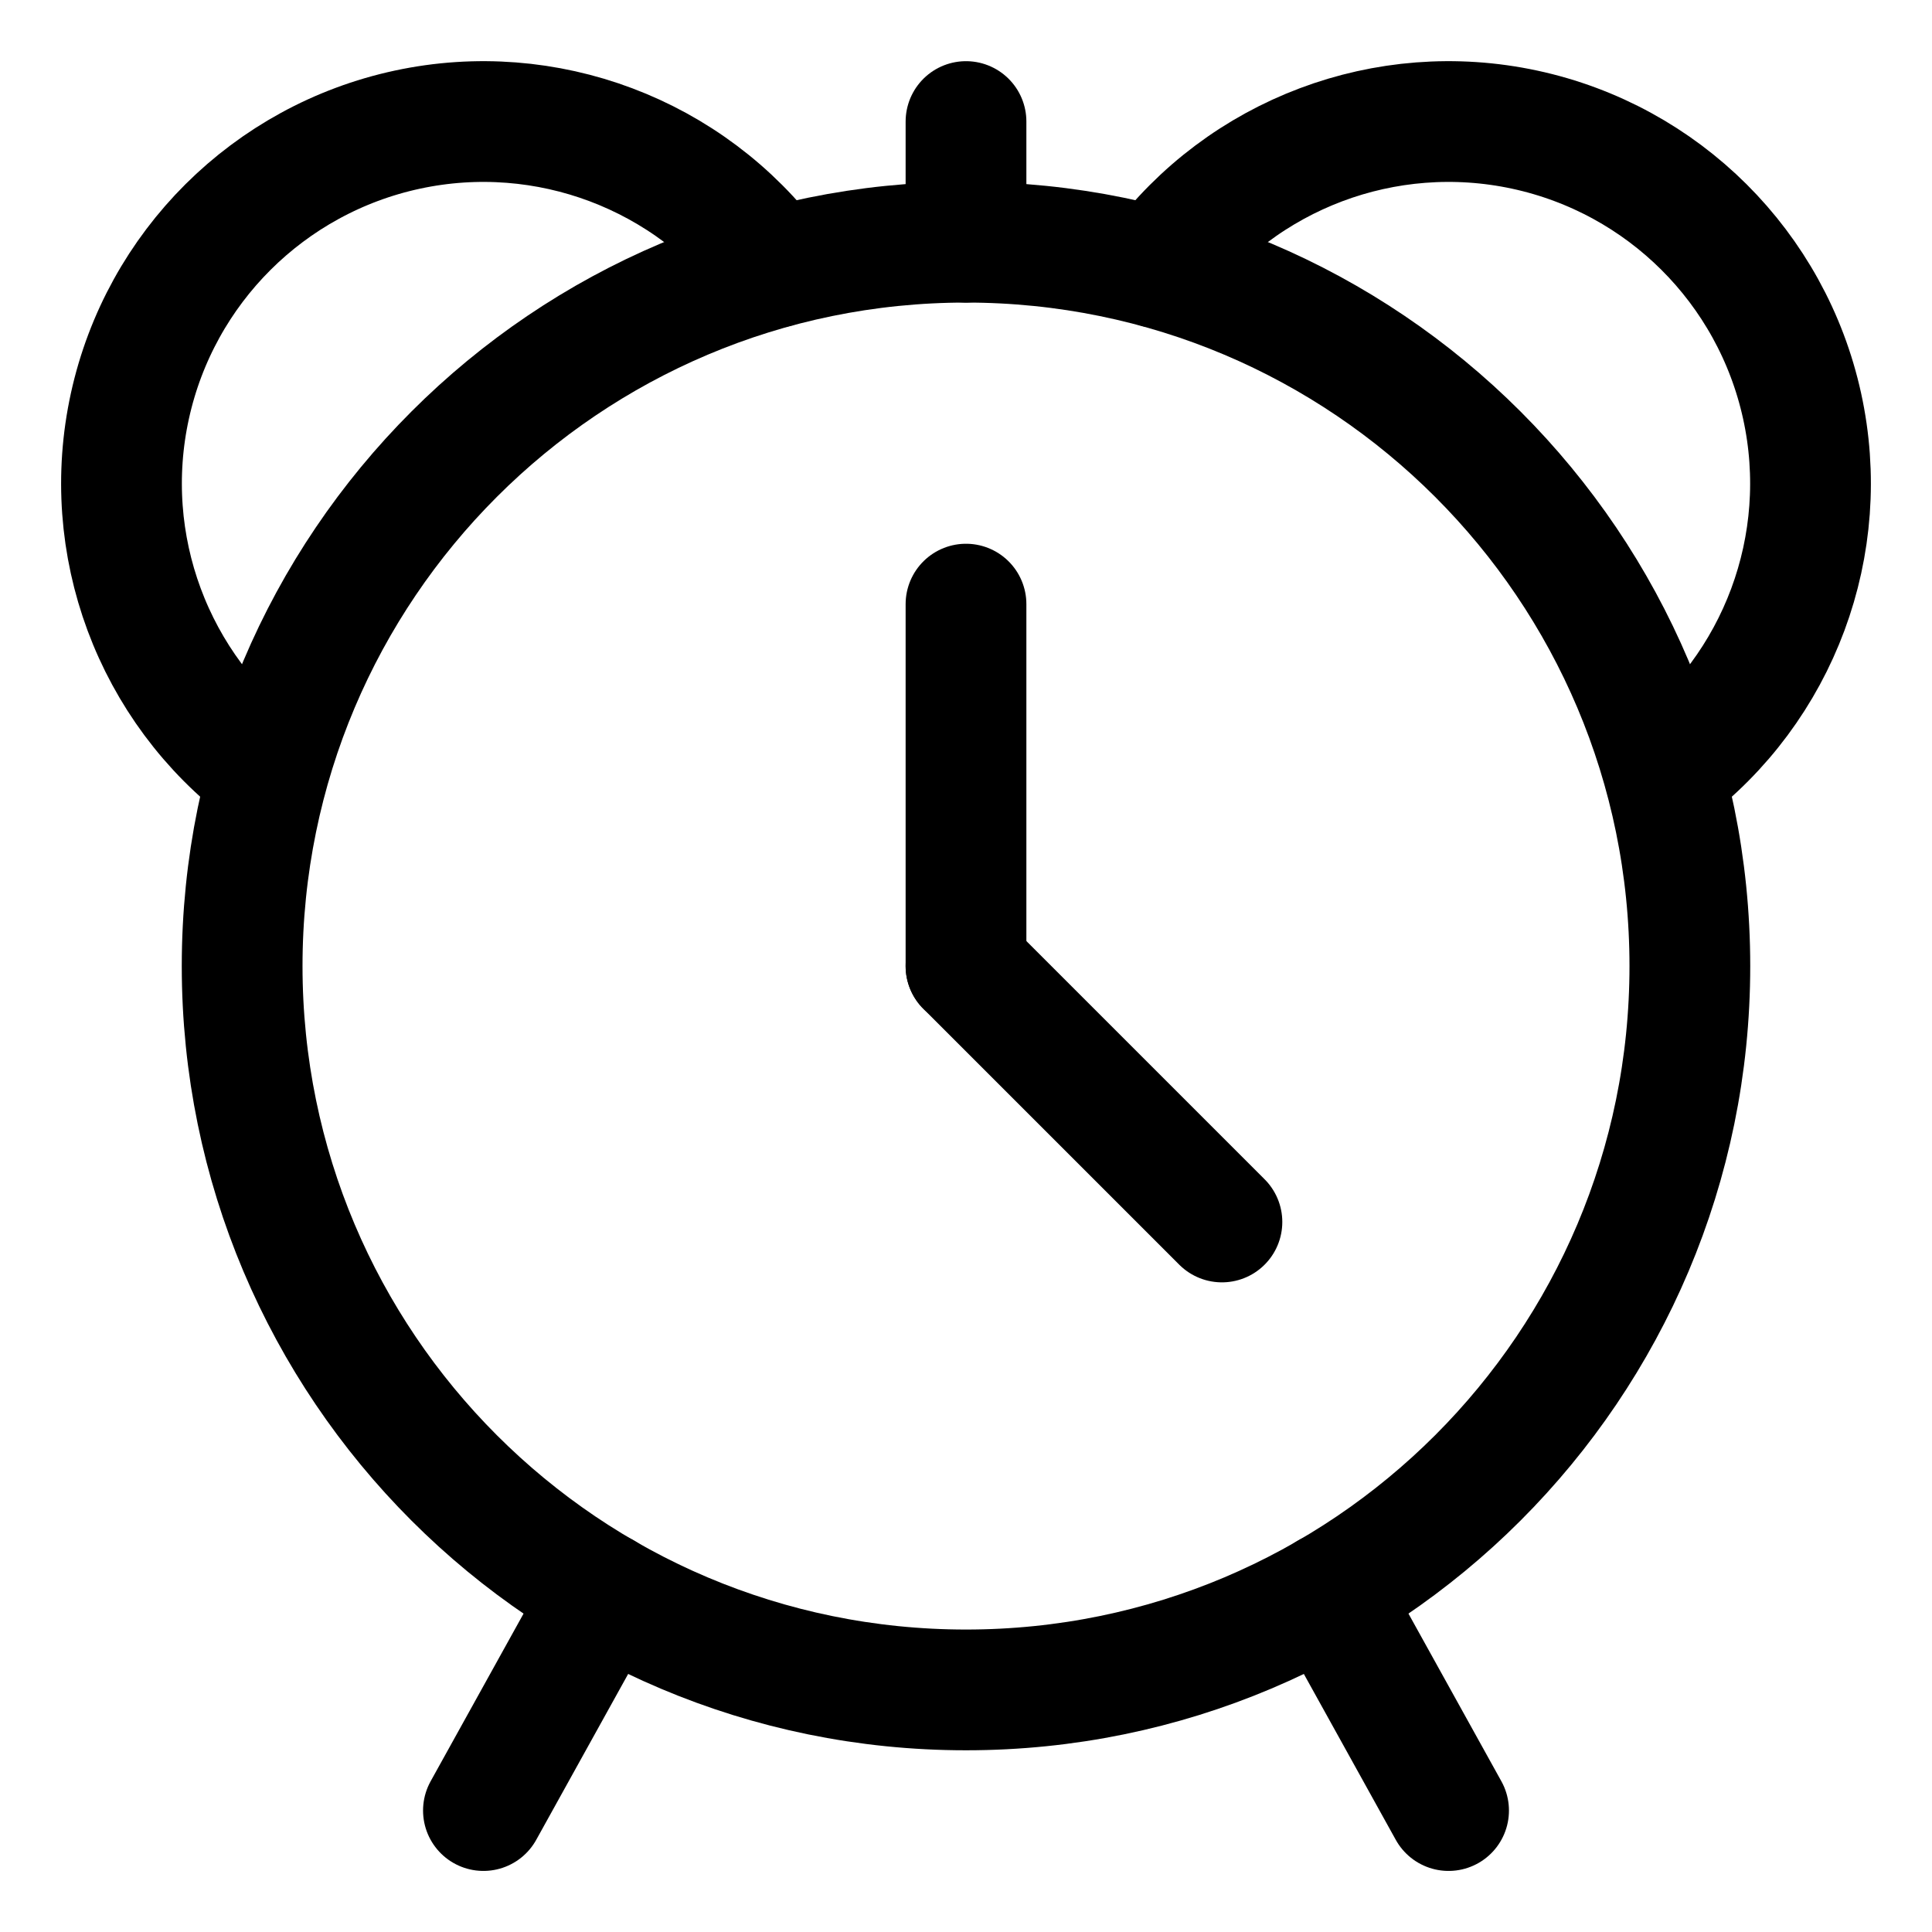
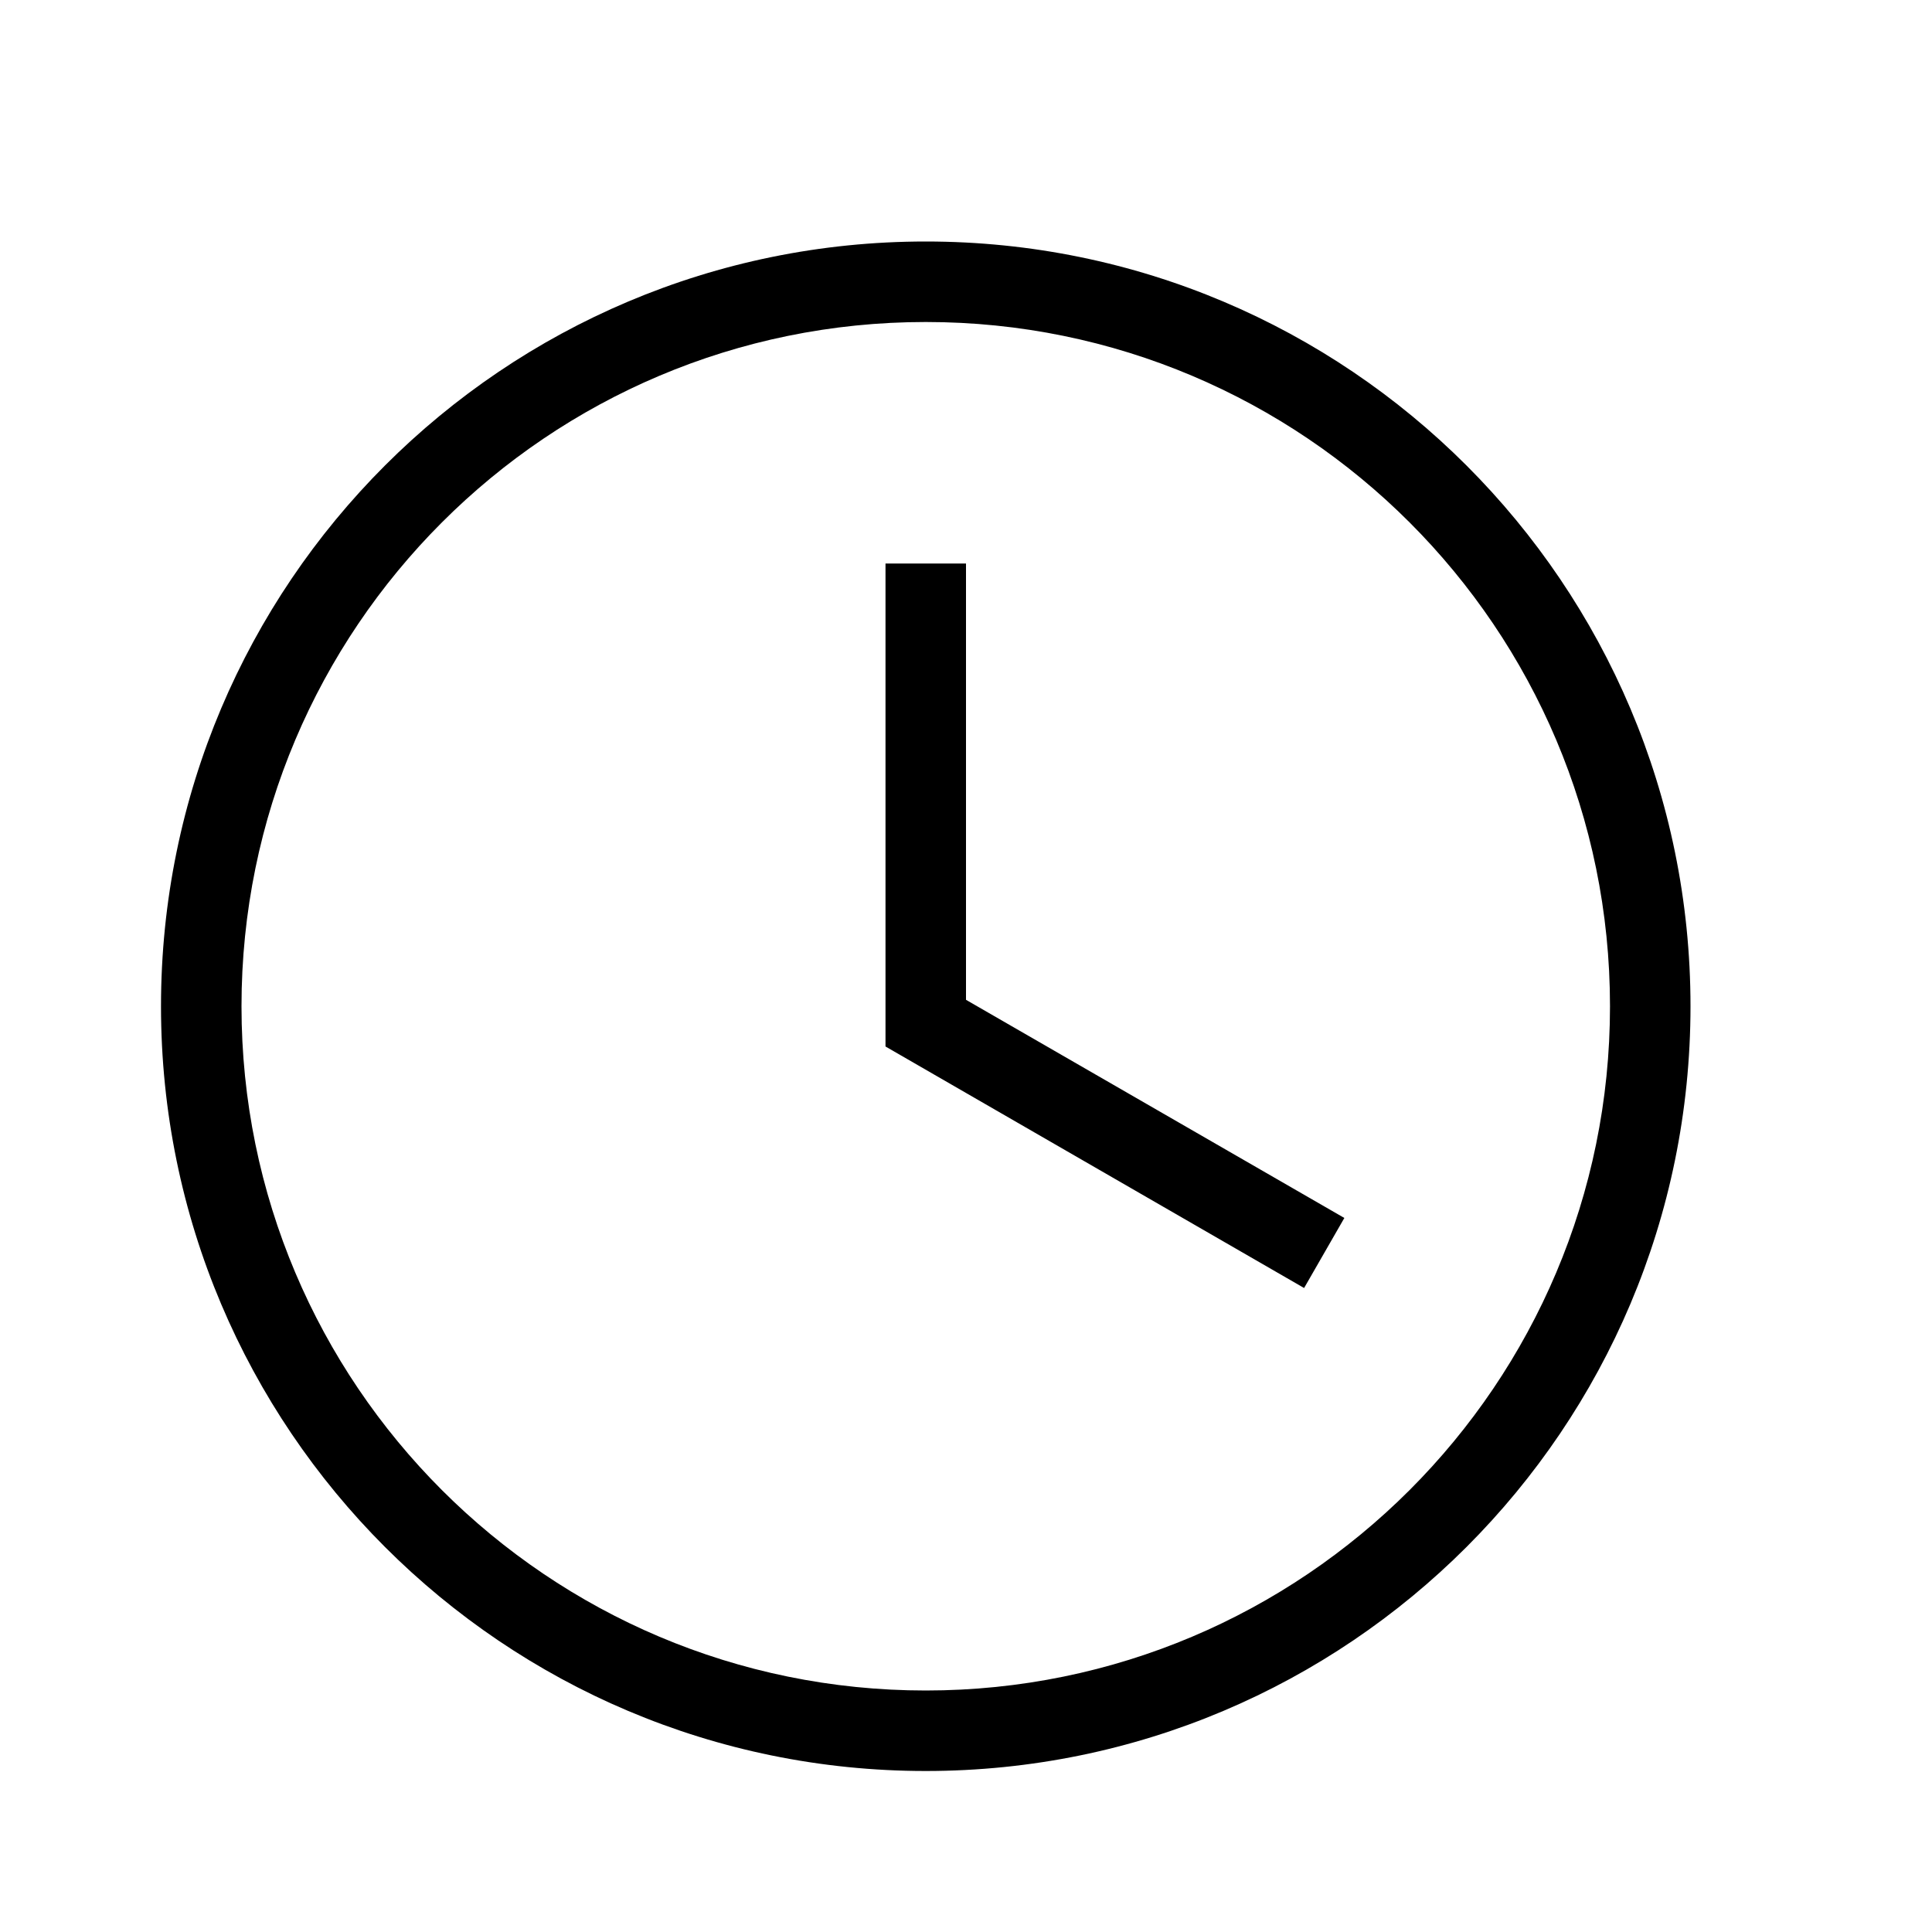
- <svg xmlns="http://www.w3.org/2000/svg" width="24" height="24" viewBox="0 0 256 256">
-   <g id="galaClock0" fill="none" stroke="#000000" stroke-dasharray="none" stroke-linecap="round" stroke-linejoin="round" stroke-miterlimit="4" stroke-width="16">
-     <path id="galaClock1" stroke-opacity="1" d="M 80.04,211.07 64.057,239.907" />
-     <path id="galaClock2" stroke-opacity="1" d="m 175.961,211.07 15.983,28.838" />
-     <circle id="galaClock3" cx="128" cy="128.007" r="95.915" />
-     <path id="galaClock4" d="M 35.294,102.439 A 47.957,47.957 0 0 1 17.213,53.792 47.957,47.957 0 0 1 53.991,17.175 47.957,47.957 0 0 1 102.558,35.47" />
-     <path id="galaClock5" stroke-opacity="1" d="m 128,32.092 3.8e-4,-15.986" />
-     <path id="galaClock6" stroke-opacity="1" d="M 128,80.05 V 128.007" />
-     <path id="galaClock7" stroke-opacity="1" d="m 128,128.007 33.911,33.911" />
-     <path id="galaClock8" d="M 220.706,102.439 A 47.957,47.957 0 0 0 238.787,53.792 47.957,47.957 0 0 0 202.009,17.175 47.957,47.957 0 0 0 153.442,35.47" />
-   </g>
+ <svg xmlns="http://www.w3.org/2000/svg" width="24" height="24" viewBox="0 0 24 24">
+   <path fill="#000000" d="M11.5 3a9.5 9.5 0 0 1 9.5 9.5a9.5 9.5 0 0 1-9.5 9.5A9.5 9.5 0 0 1 2 12.5A9.5 9.5 0 0 1 11.5 3m0 1A8.5 8.5 0 0 0 3 12.5a8.5 8.5 0 0 0 8.5 8.5a8.5 8.5 0 0 0 8.5-8.5A8.5 8.5 0 0 0 11.5 4M11 7h1v5.42l4.7 2.71l-.5.87l-5.2-3V7Z" />
</svg>
